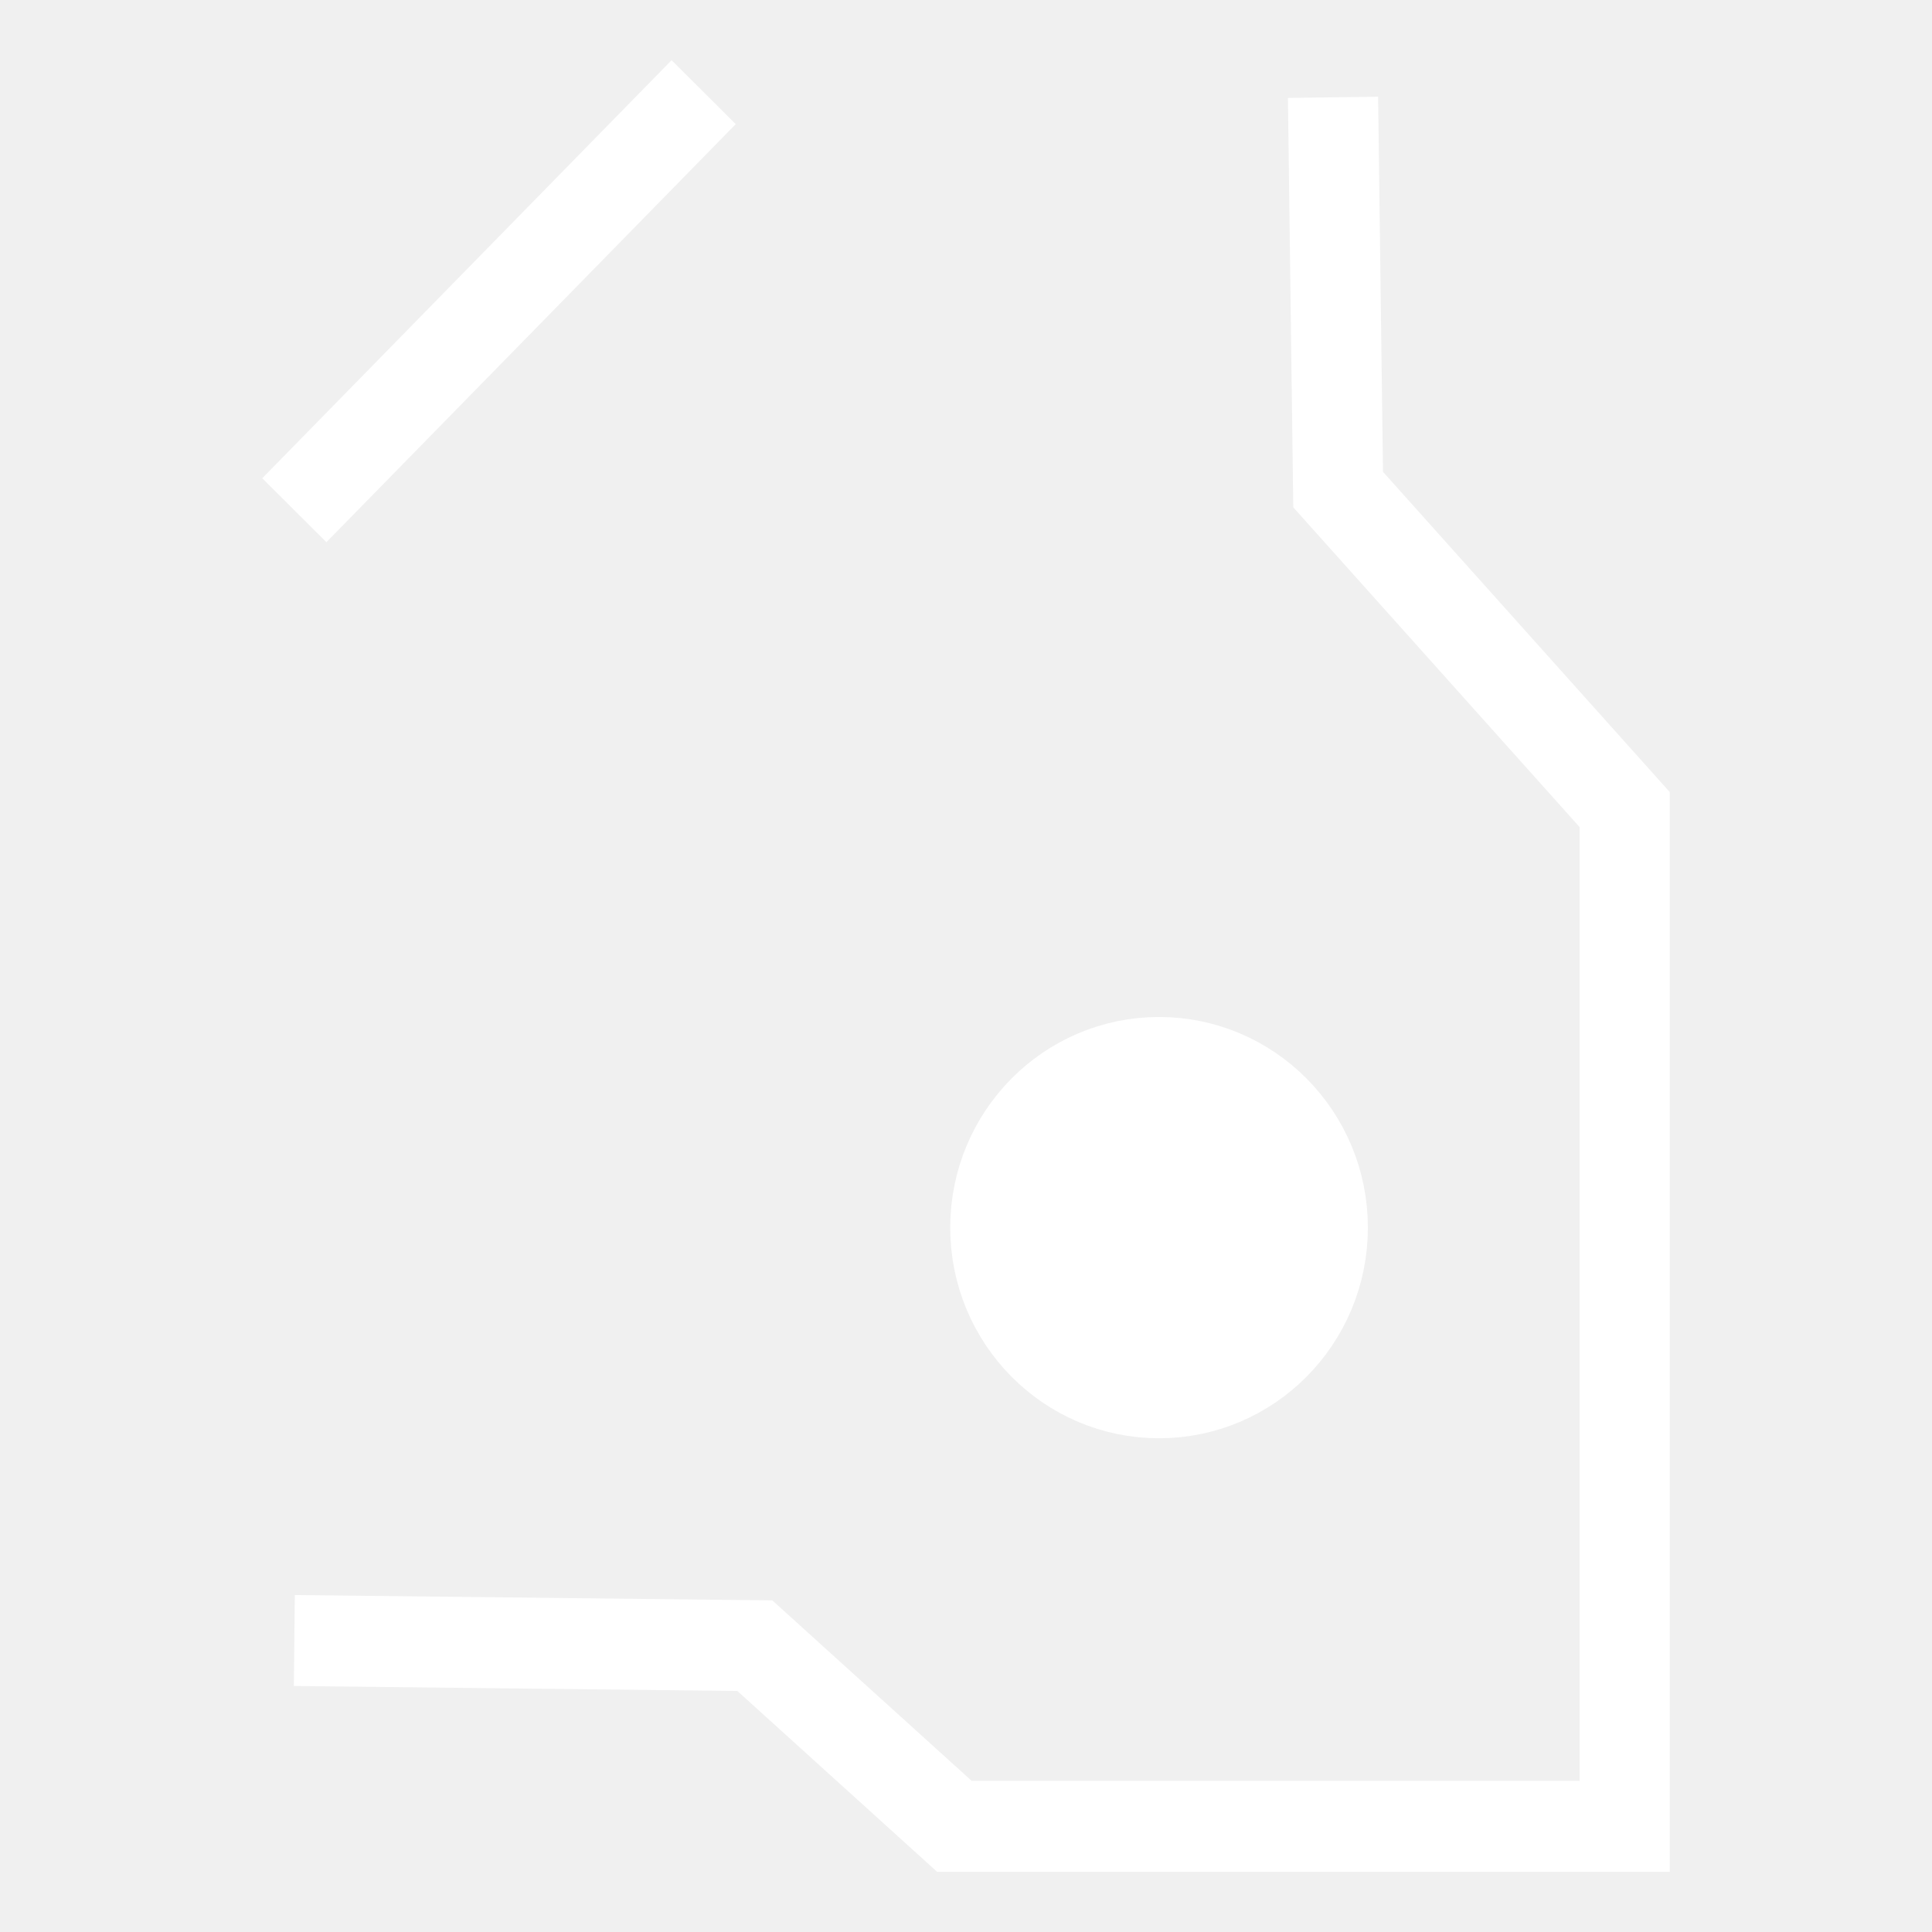
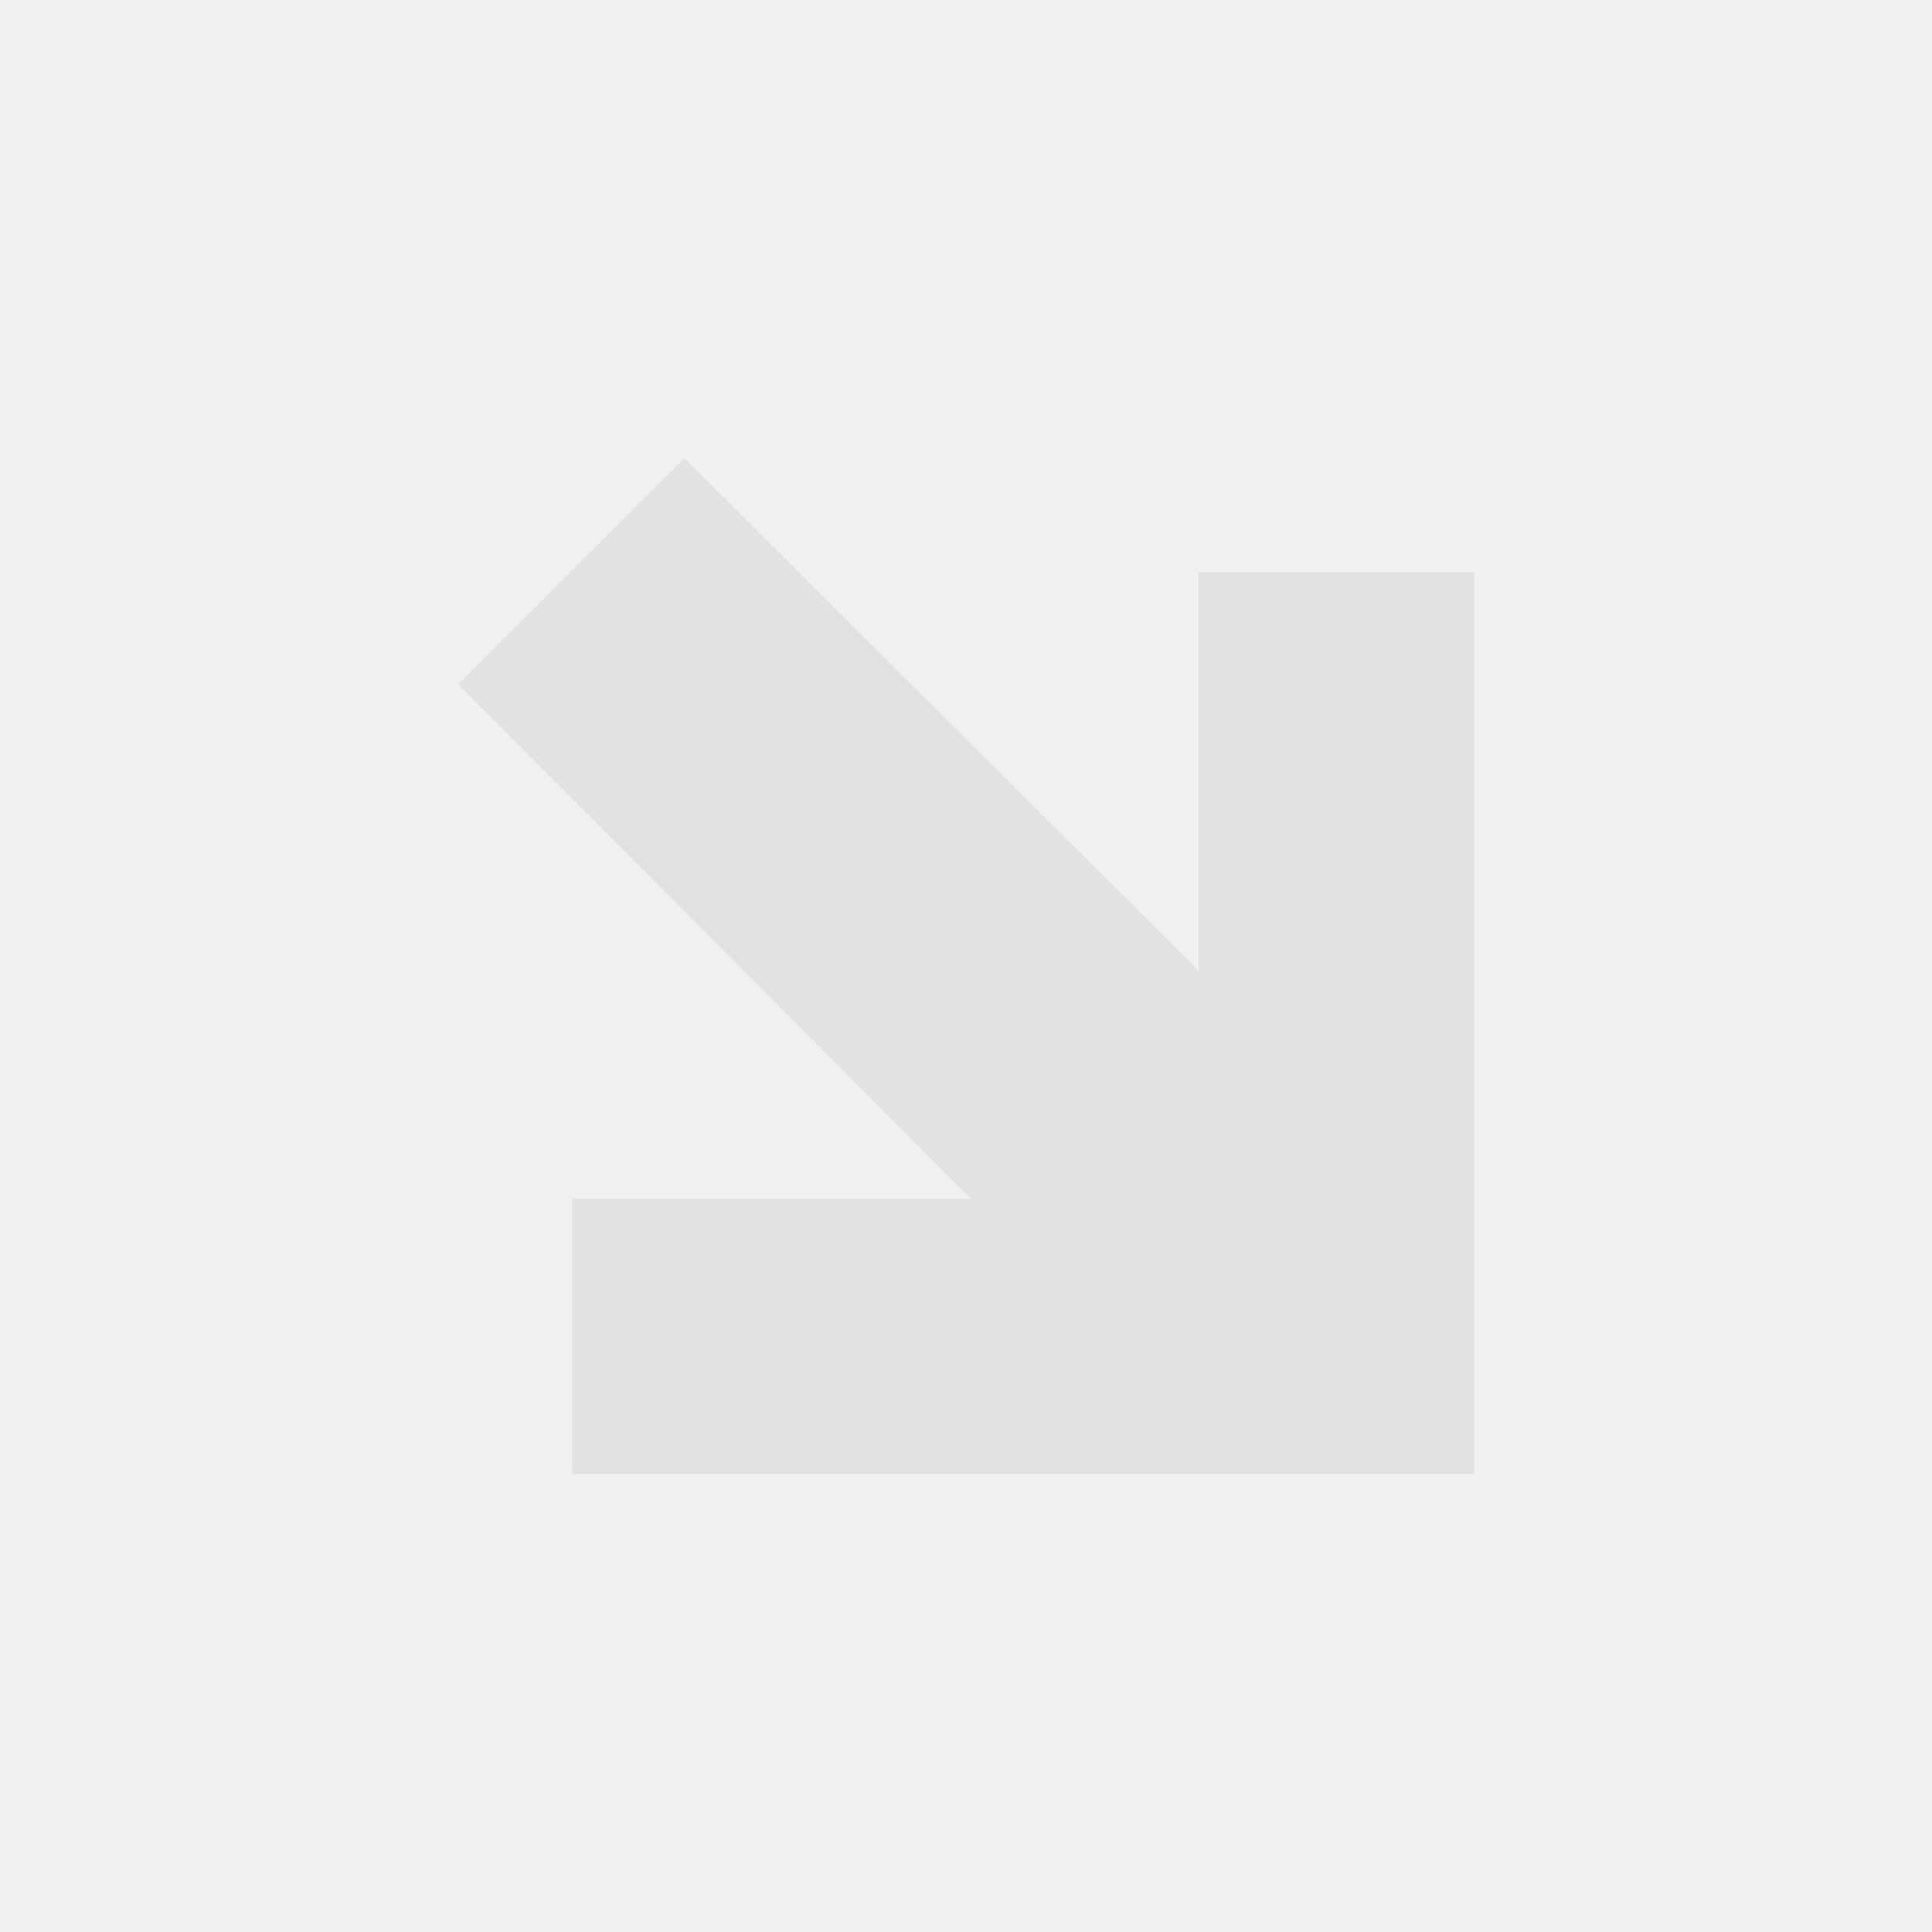
- <svg xmlns="http://www.w3.org/2000/svg" width="64" height="64" viewBox="0 0 64 64" version="1.1" id="svg10">
-   <defs id="defs14" />
-   <g id="g1628" transform="matrix(-0.3389939,0,0,0.3419402,74.84367,44.68376)" style="stroke-width:2.937">
-     <path style="fill:none;stroke:#ffffff;stroke-width:8.812;stroke-linecap:butt;stroke-linejoin:miter;stroke-miterlimit:4;stroke-dasharray:none;stroke-opacity:1" d="m 152.02,-121.748 40,40.5" id="path1610" />
-     <path style="fill:none;stroke:#ffffff;stroke-width:8.812;stroke-linecap:butt;stroke-linejoin:miter;stroke-miterlimit:4;stroke-dasharray:none;stroke-opacity:1" d="m 192.02,28.252 -45,0.5 -19.5,17.5 H 62.02 v -98.5 l 28,-31 0.5,-38" id="path1608" />
-     <circle style="opacity:0.995;fill:#ffffff;fill-opacity:1;stroke:#ffffff;stroke-width:8.812;stroke-linecap:round;stroke-linejoin:round;stroke-miterlimit:4;stroke-dasharray:none;stroke-opacity:1;paint-order:stroke fill markers;stop-color:#000000" id="path1623" cx="107.52" cy="-11.748" r="16" />
-   </g>
+ <svg xmlns="http://www.w3.org/2000/svg" version="1.1" width="24" height="24" viewBox="0 0 24 24" id="svg4">
+   <defs id="defs8" />
+   <path d="M14.89,12.06V7.11H18.31V18.31H7.11V14.89H12.06L5.69,8.5L8.5,5.69L14.89,12.06Z" id="path2" style="fill:#e2e2e2" />
</svg>
